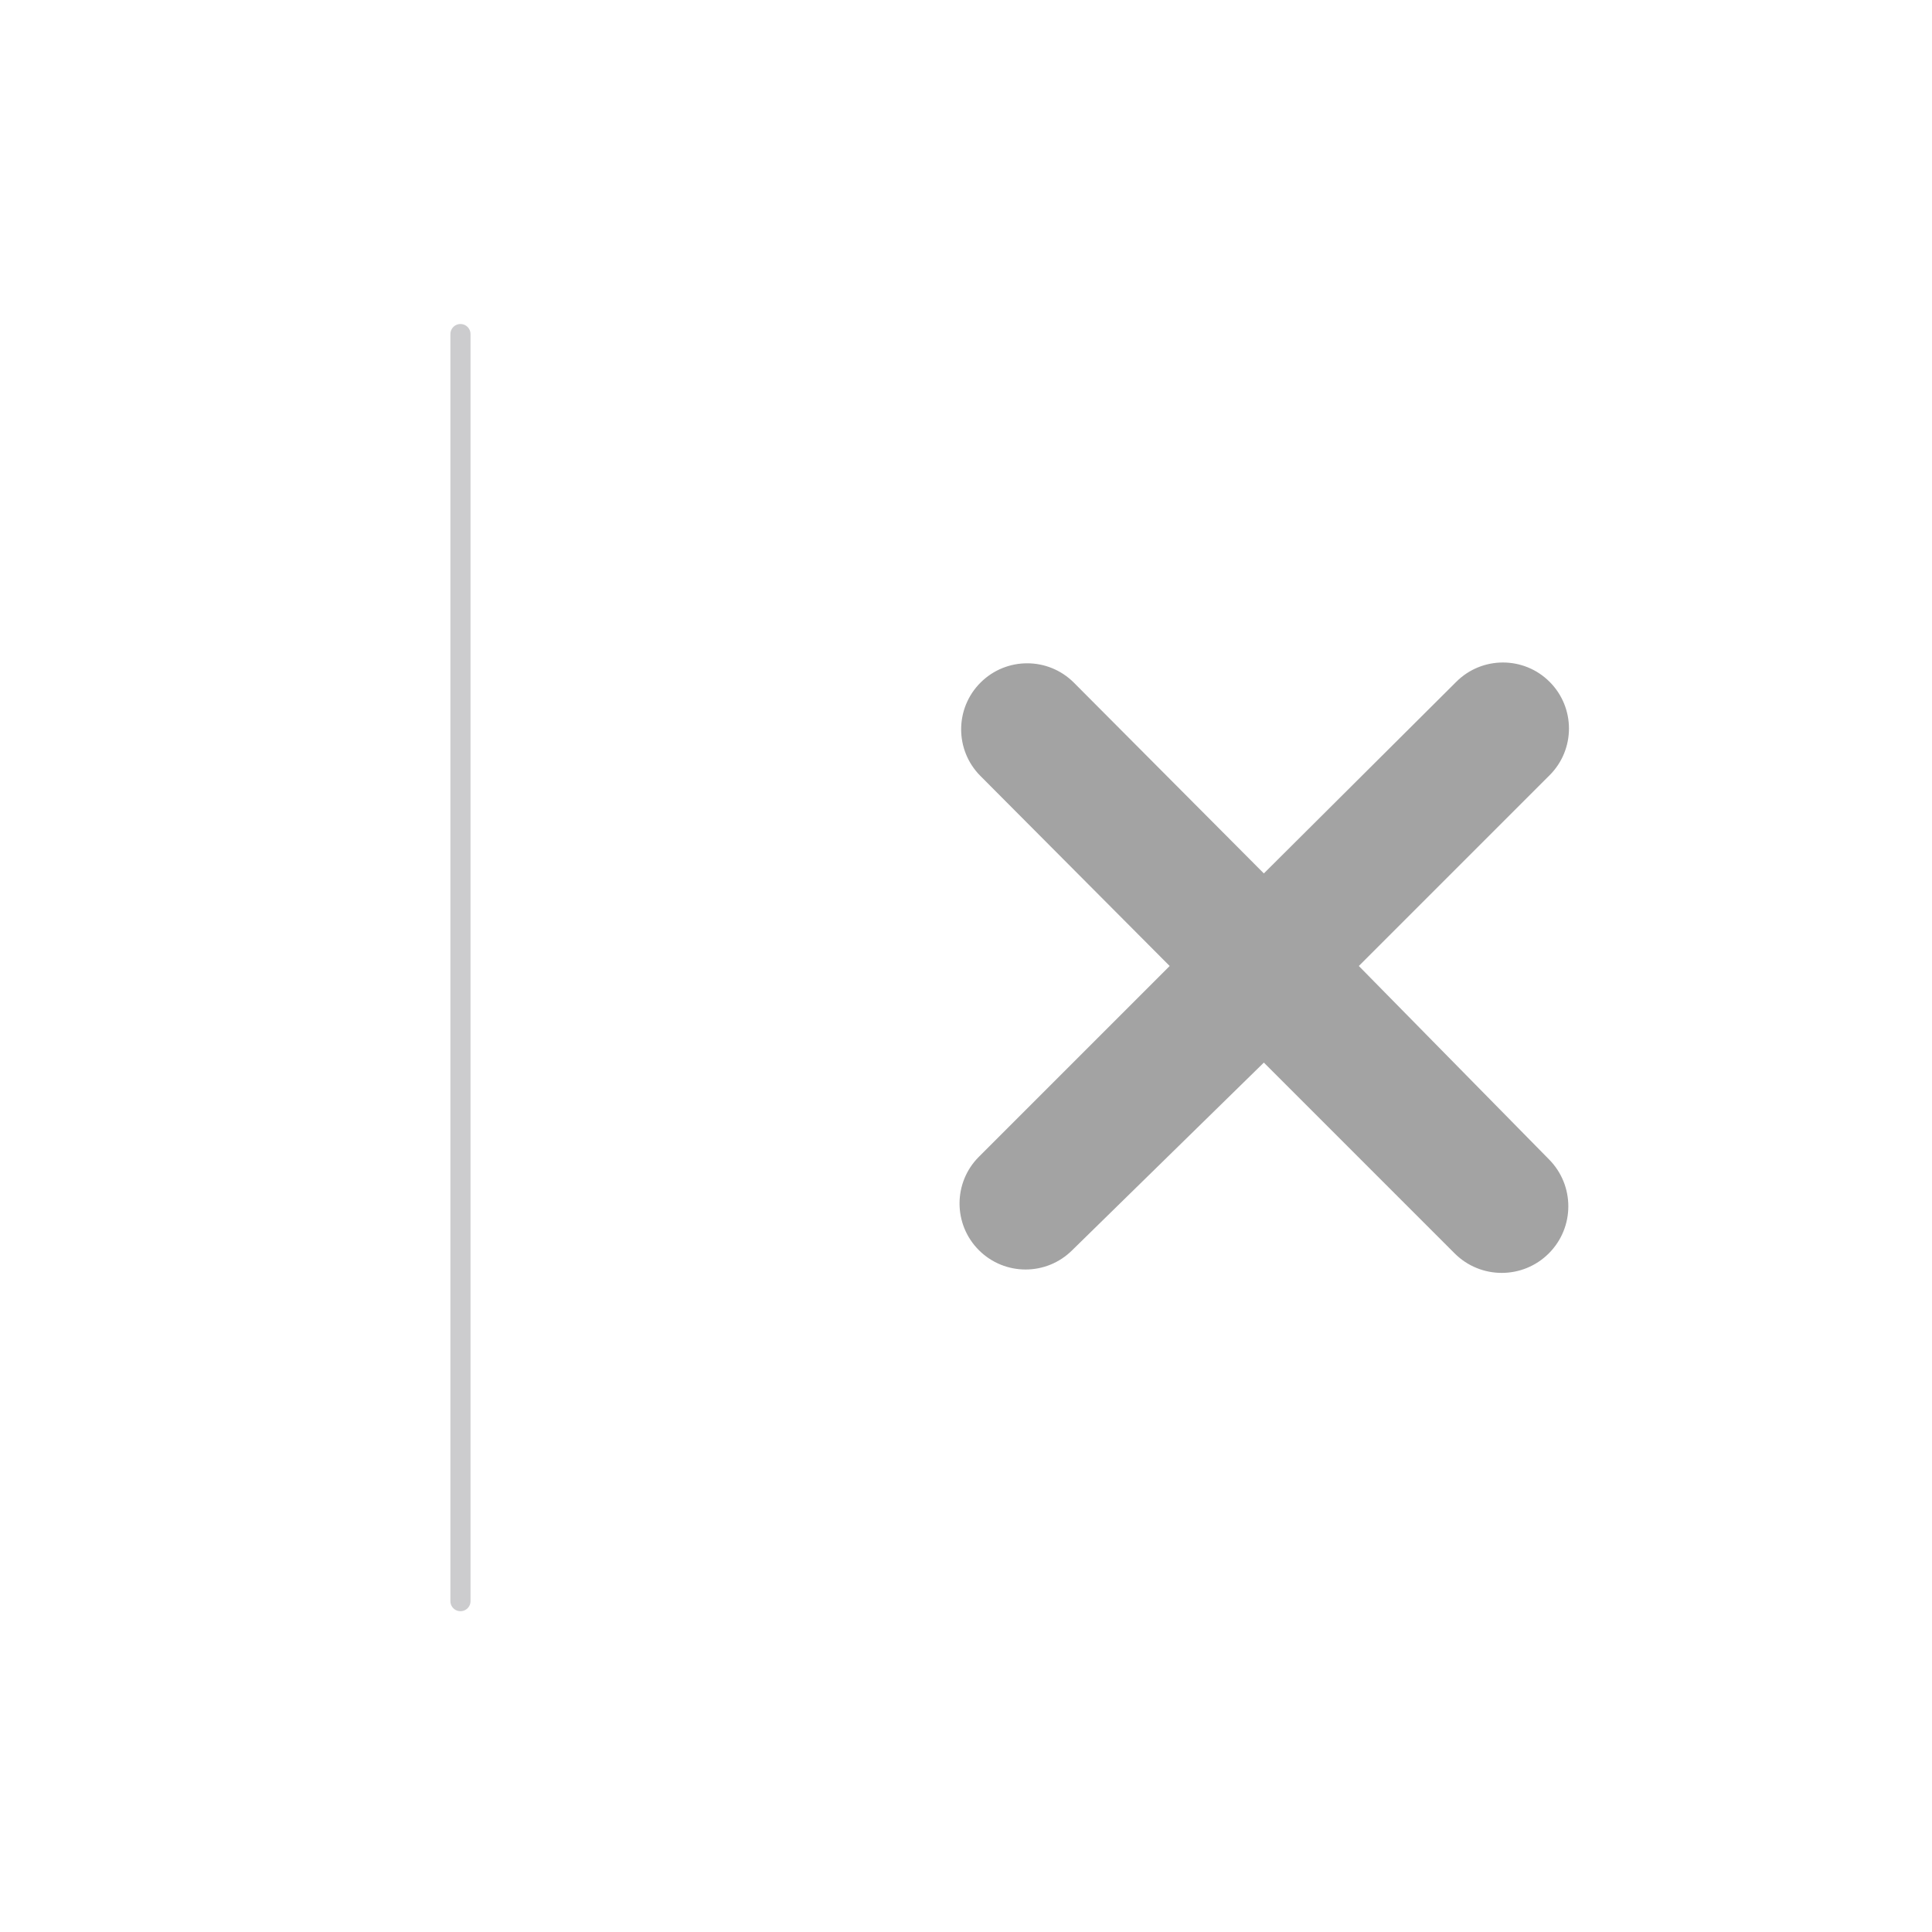
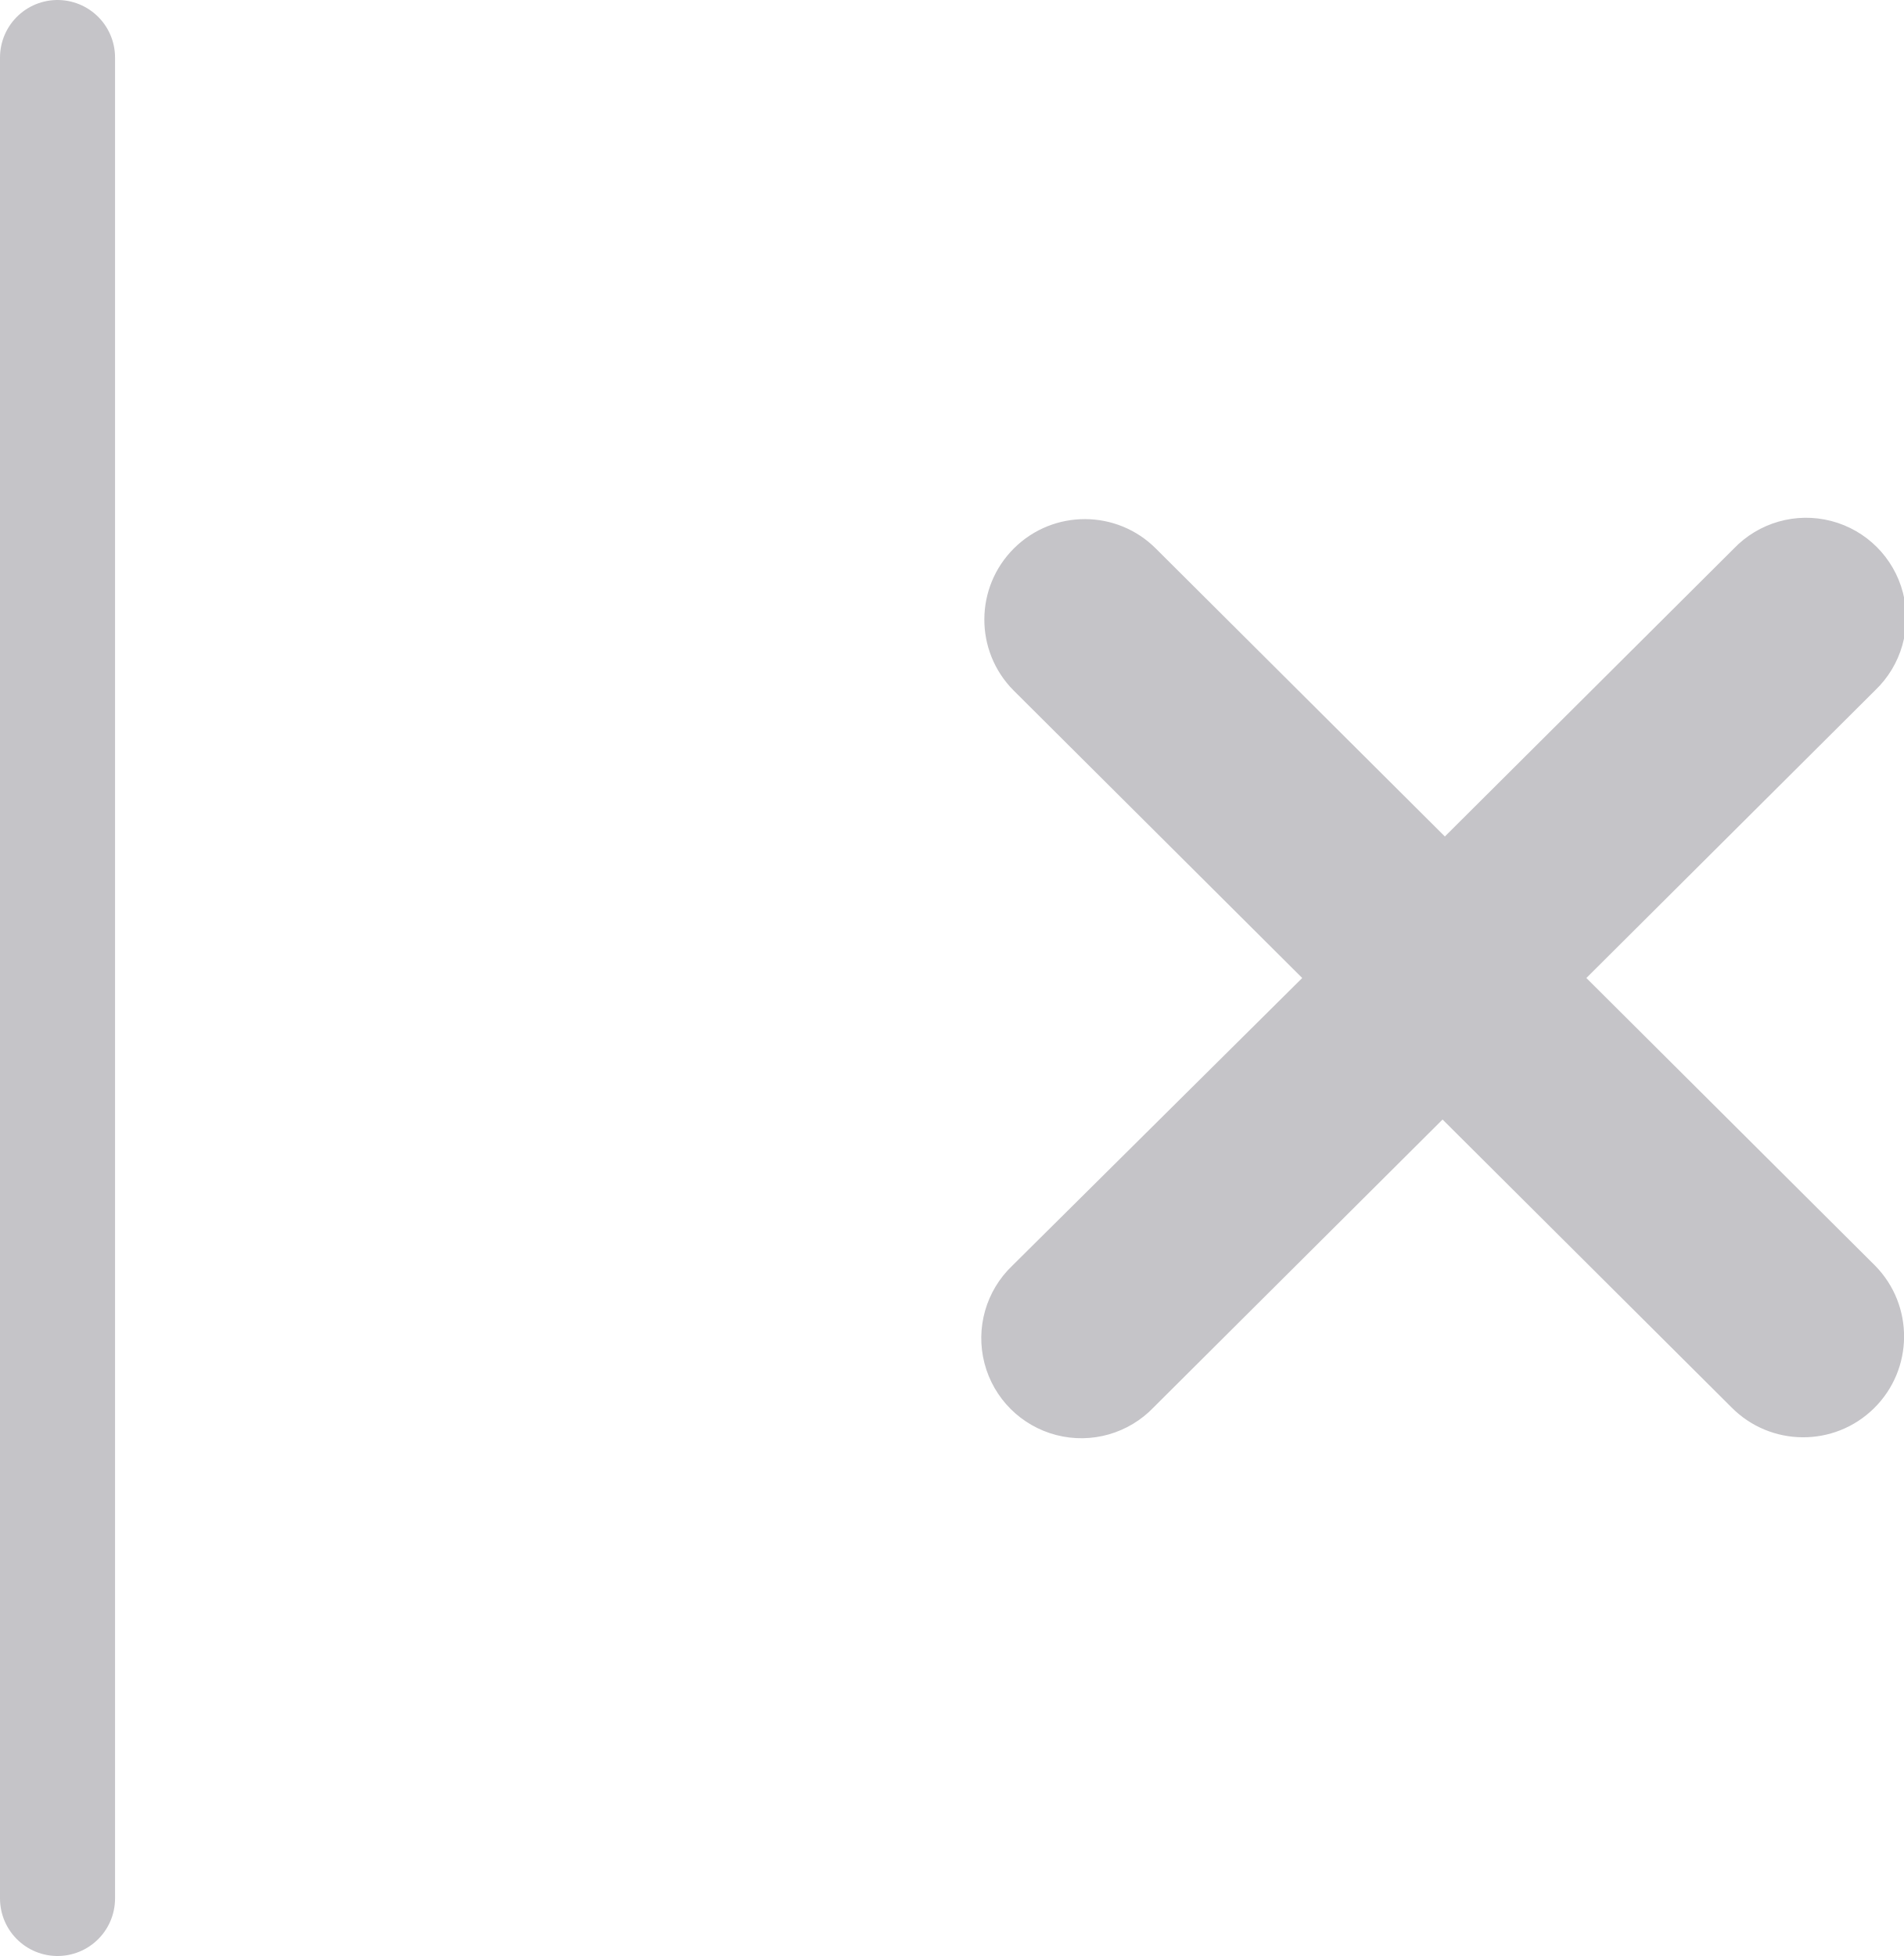
- <svg xmlns="http://www.w3.org/2000/svg" id="Layer_1" data-name="Layer 1" viewBox="0 0 24 24">
+ <svg xmlns="http://www.w3.org/2000/svg" id="Layer_1" data-name="Layer 1" viewBox="0 0 16.55 17">
  <defs>
    <style>
-       .cls-1, .cls-2 {
-         fill: none;
+       .cls-1 {
+         fill: #c5c4c8;
      }

      .cls-2 {
-         stroke: #ccccce;
+         fill: none;
+         stroke: #c5c4c8;
        stroke-linecap: round;
        stroke-miterlimit: 10;
-         stroke-width: 0.25px;
-       }
- 
-       .cls-3 {
-         fill: #a3a3a3;
      }
    </style>
  </defs>
-   <rect class="cls-1" width="24" height="24" />
-   <rect class="cls-1" x="4.11" y="4.11" width="15.78" height="15.78" />
-   <rect class="cls-1" x="1.48" y="1.48" width="21.04" height="21.04" transform="translate(24 24) rotate(-180)" />
-   <line class="cls-2" x1="5.72" y1="4.15" x2="5.72" y2="19.89" />
-   <path id="x" class="cls-3" d="M19.24,14.4h0L16.88,12l2.37-2.37h0a0.82,0.82,0,1,0-1.16-1.16L15.7,10.85,13.34,8.48h0a0.82,0.82,0,1,0-1.16,1.16h0L14.53,12l-2.37,2.37h0a0.82,0.82,0,1,0,1.16,1.16h0L15.7,13.2l2.37,2.37h0A0.82,0.82,0,0,0,19.24,14.4Z" transform="translate(0 0)" />
+   <g>
+     <path id="x" class="cls-1" d="M929.65,23h0l-2.51-2.5,2.51-2.5h0a0.87,0.87,0,1,0-1.23-1.23l-2.51,2.5-2.51-2.5h0A0.87,0.87,0,1,0,922.16,18h0l2.51,2.5L922.15,23h0a0.87,0.87,0,1,0,1.23,1.23h0l2.51-2.5,2.51,2.5h0A0.87,0.87,0,0,0,929.65,23Z" transform="translate(-913.35 -12)" />
+     <line class="cls-2" x1="0.5" y1="0.5" x2="0.5" y2="16.5" />
+   </g>
</svg>
